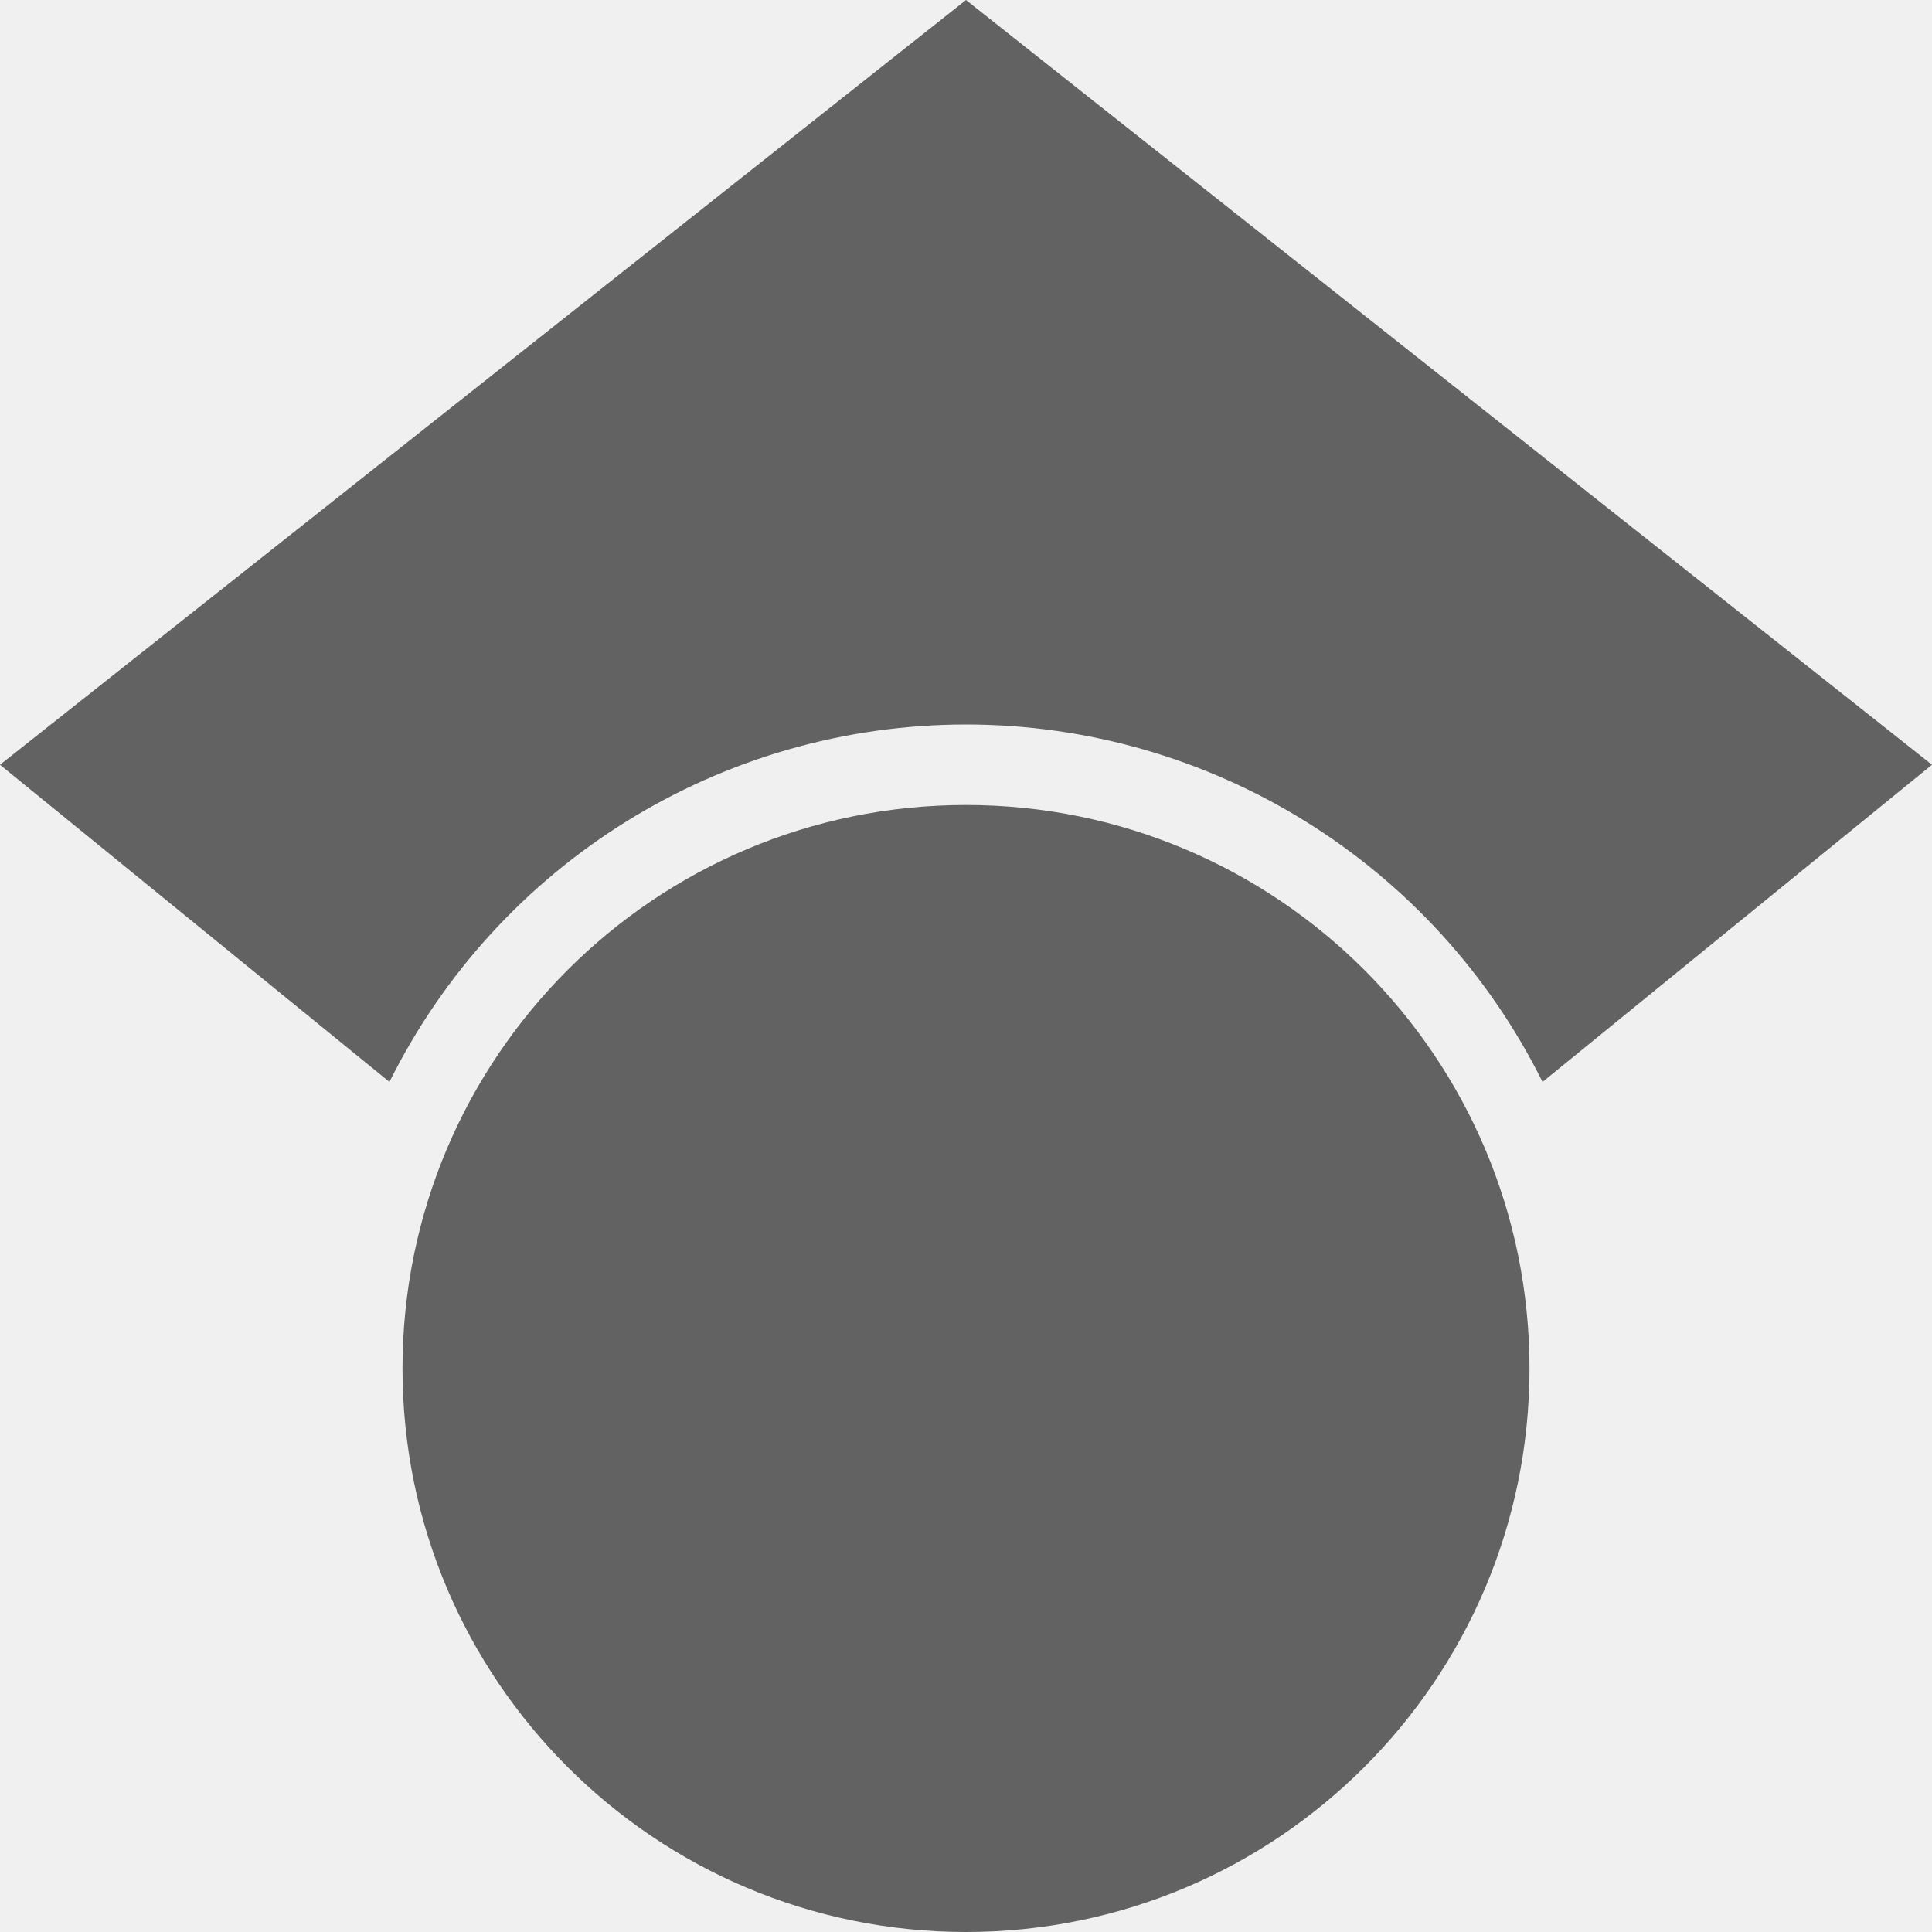
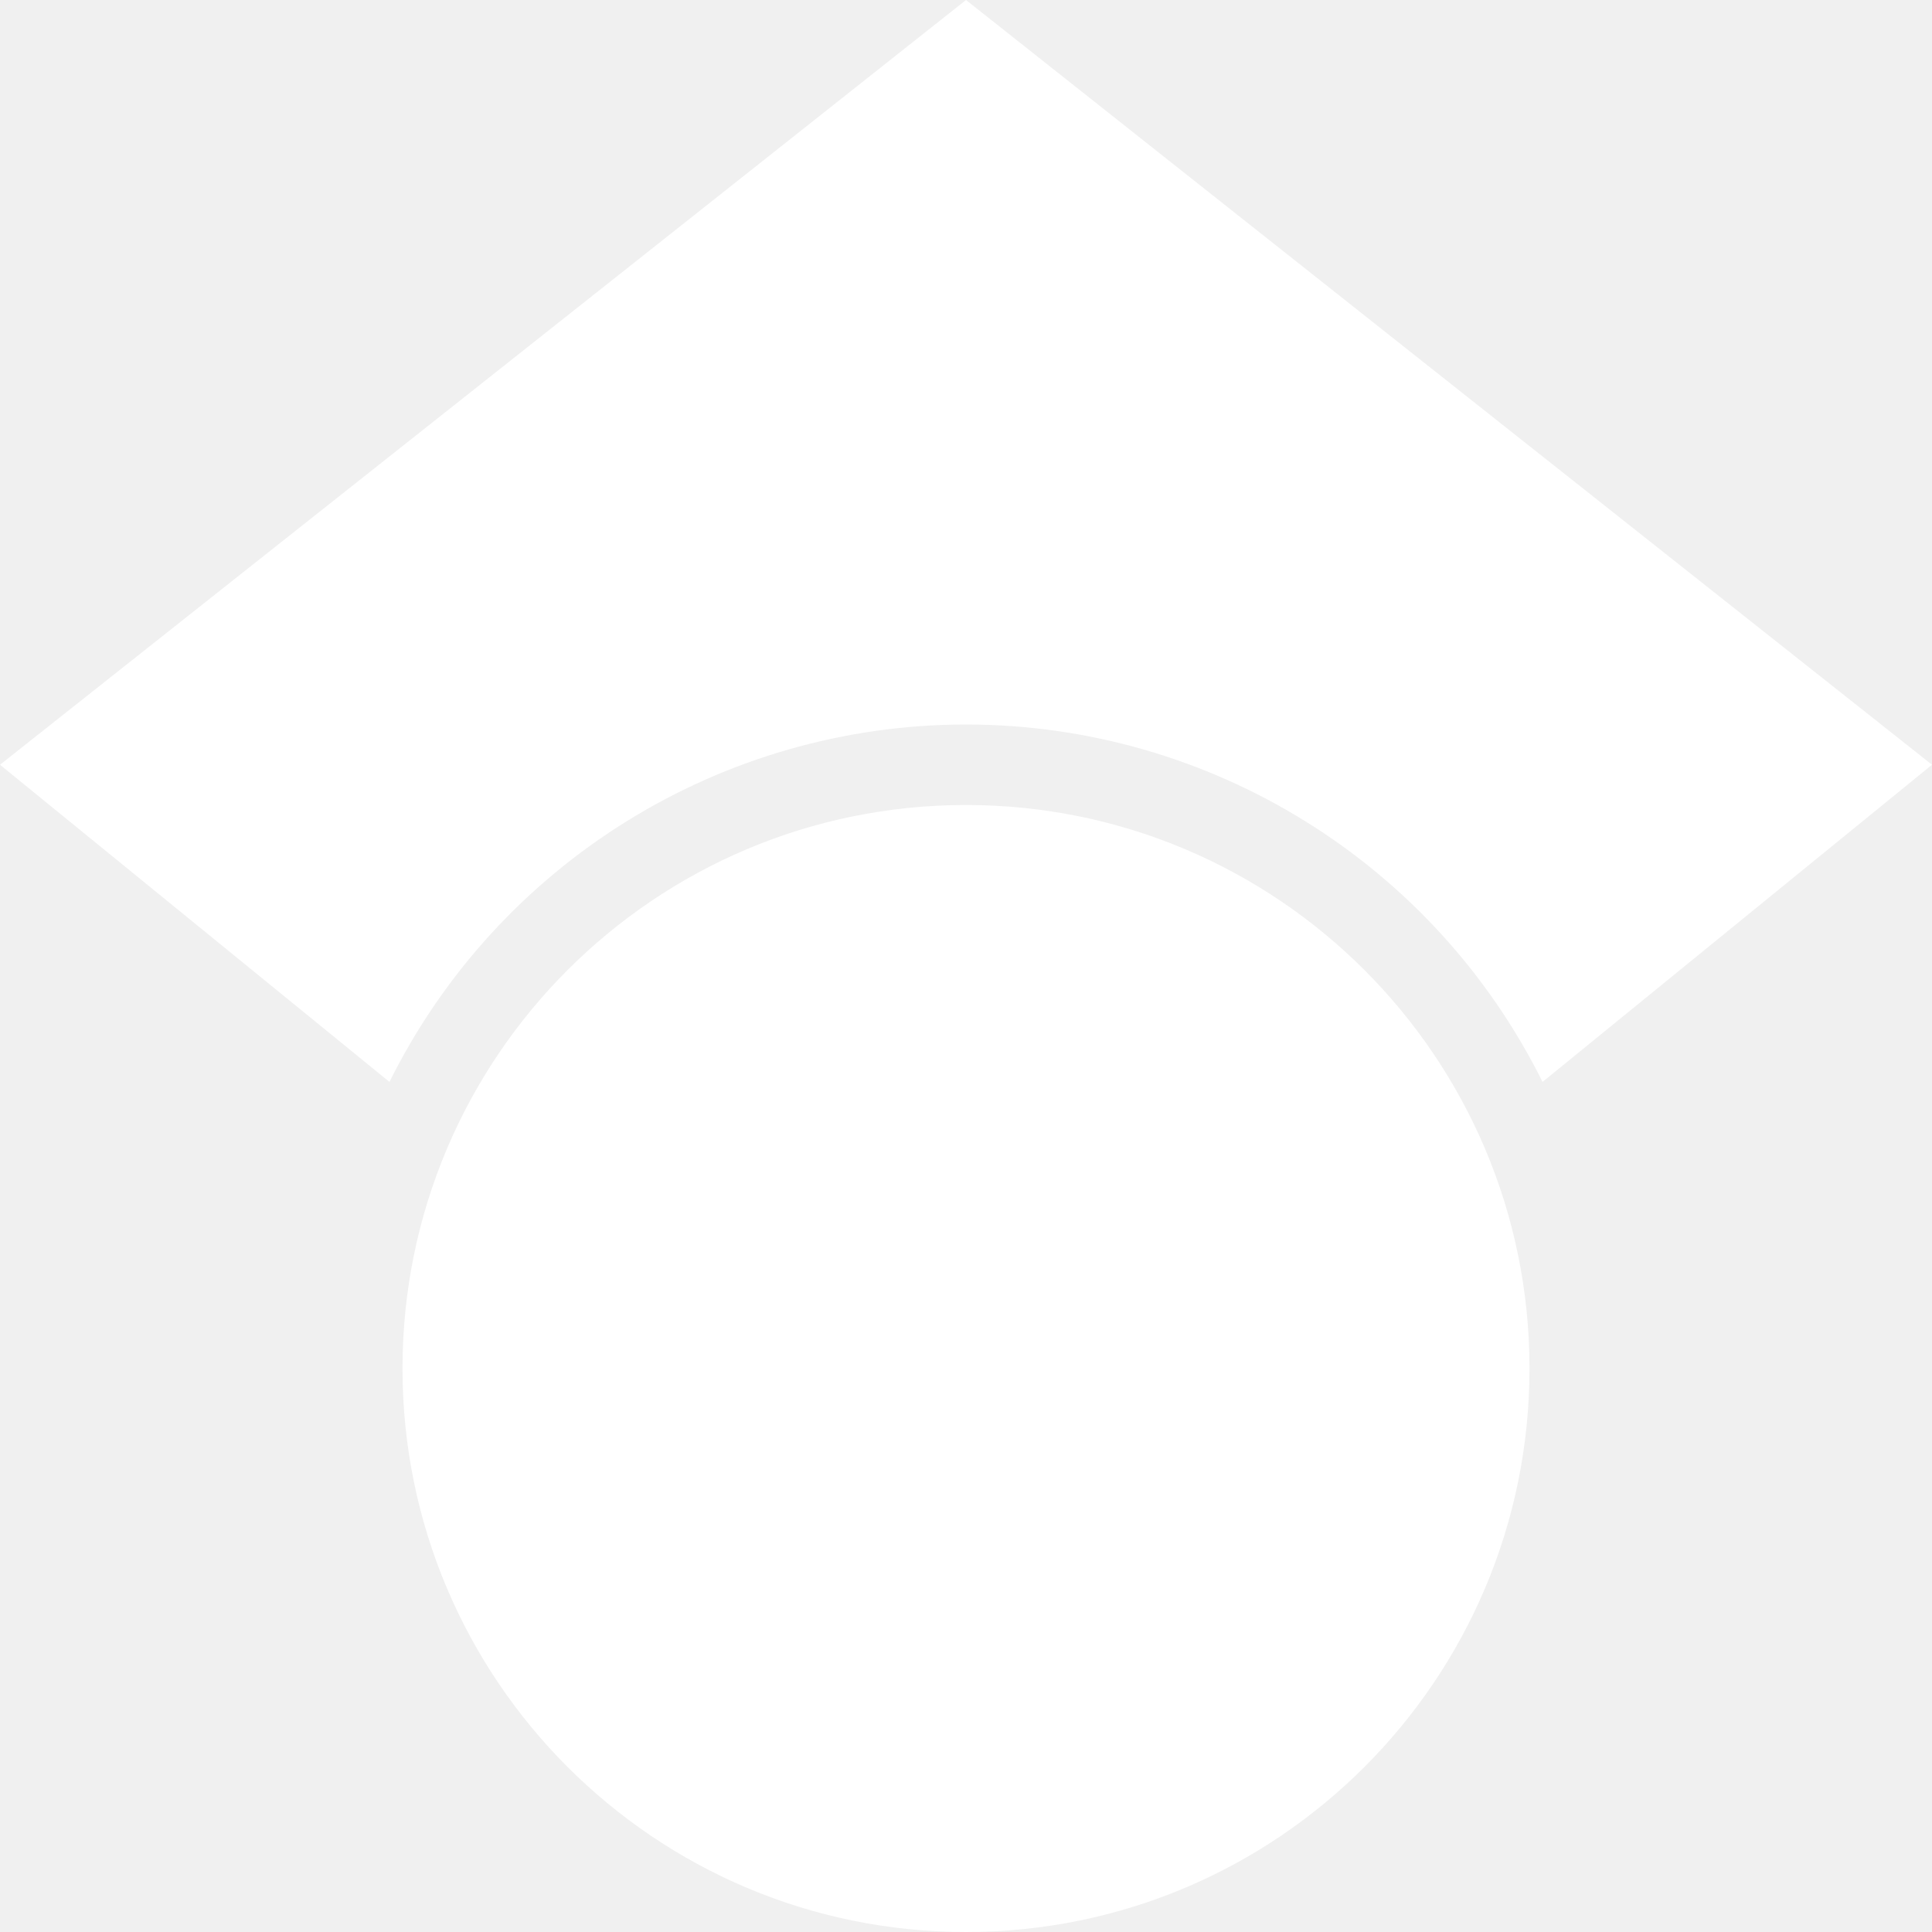
<svg xmlns="http://www.w3.org/2000/svg" width="24" height="24" preserveAspectRatio="xMidYMid meet" viewBox="0 0 24 24" style="-ms-transform: rotate(360deg); -webkit-transform: rotate(360deg); transform: rotate(360deg);">
-   <path d="M12 24a7 7 0 1 1 0-14a7 7 0 0 1 0 14zm0-24L0 9.5l4.838 3.94A8 8 0 0 1 12 9a8 8 0 0 1 7.162 4.44L24 9.5z" fill="#626262" />
+   <path d="M12 24a7 7 0 1 1 0-14a7 7 0 0 1 0 14zm0-24L0 9.5l4.838 3.94A8 8 0 0 1 12 9a8 8 0 0 1 7.162 4.44L24 9.5z" fill="white" />
  <rect x="0" y="0" width="24" height="24" fill="rgba(0, 0, 0, 0)" />
</svg>
